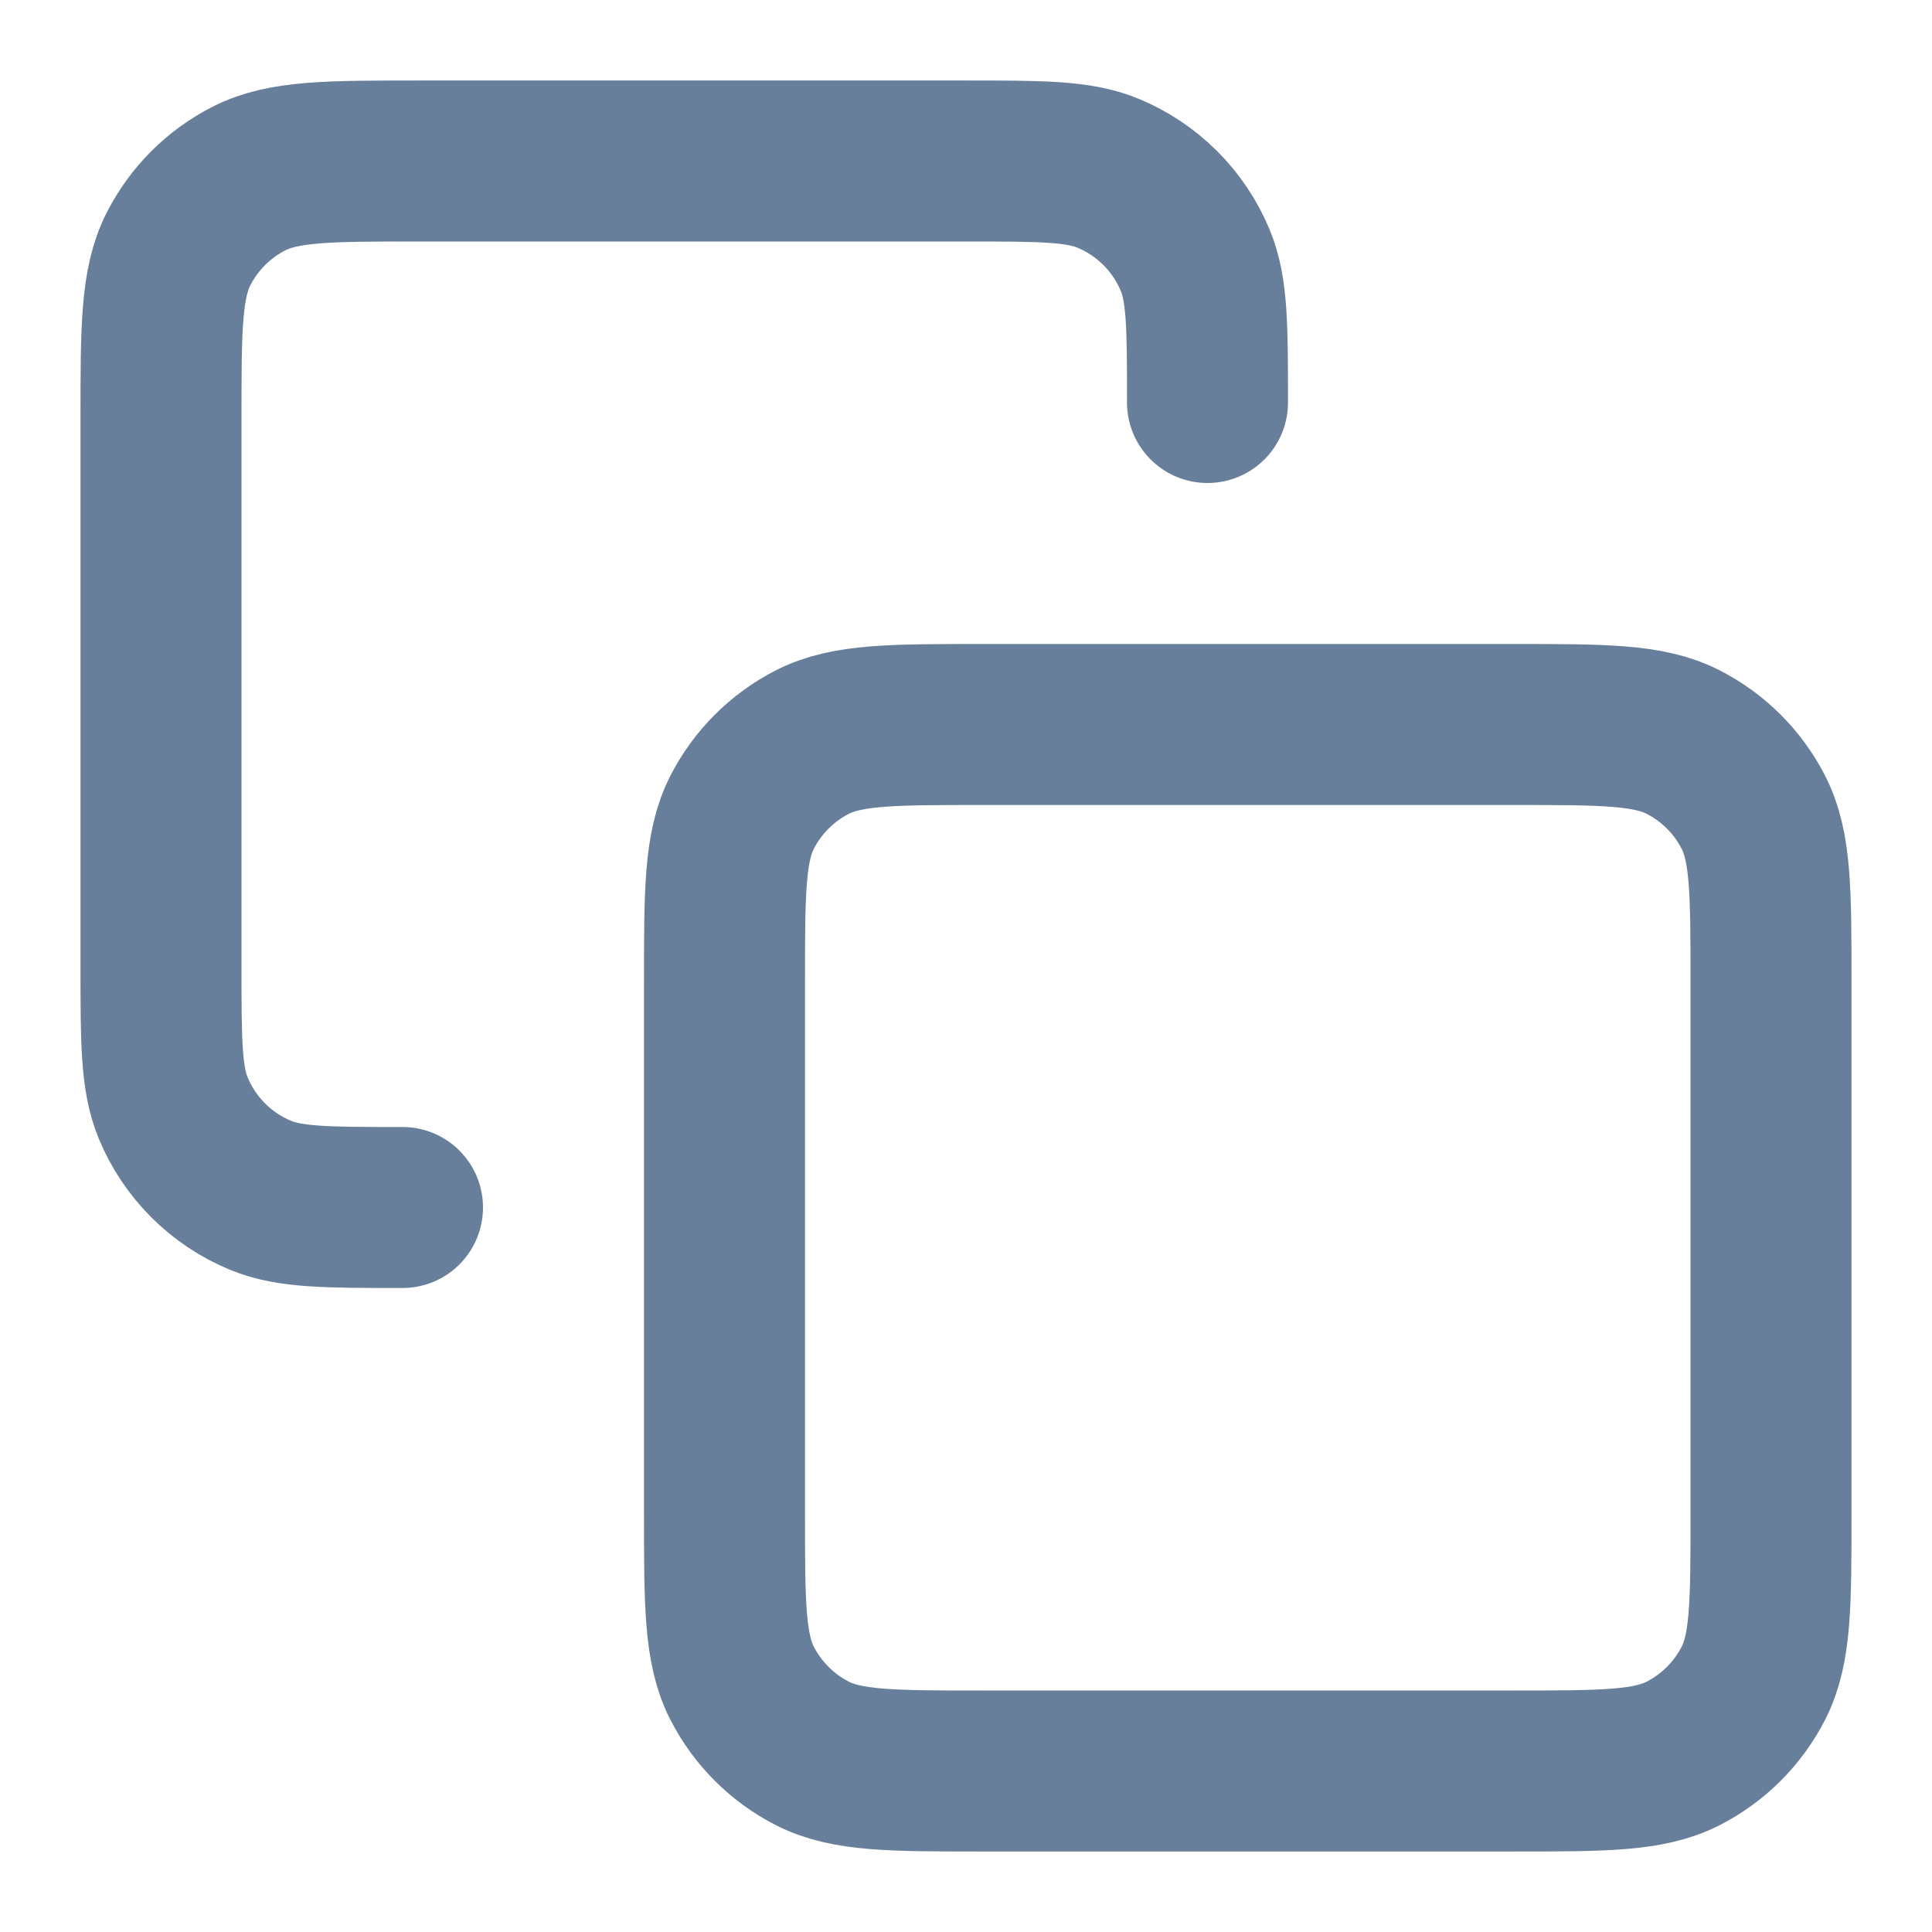
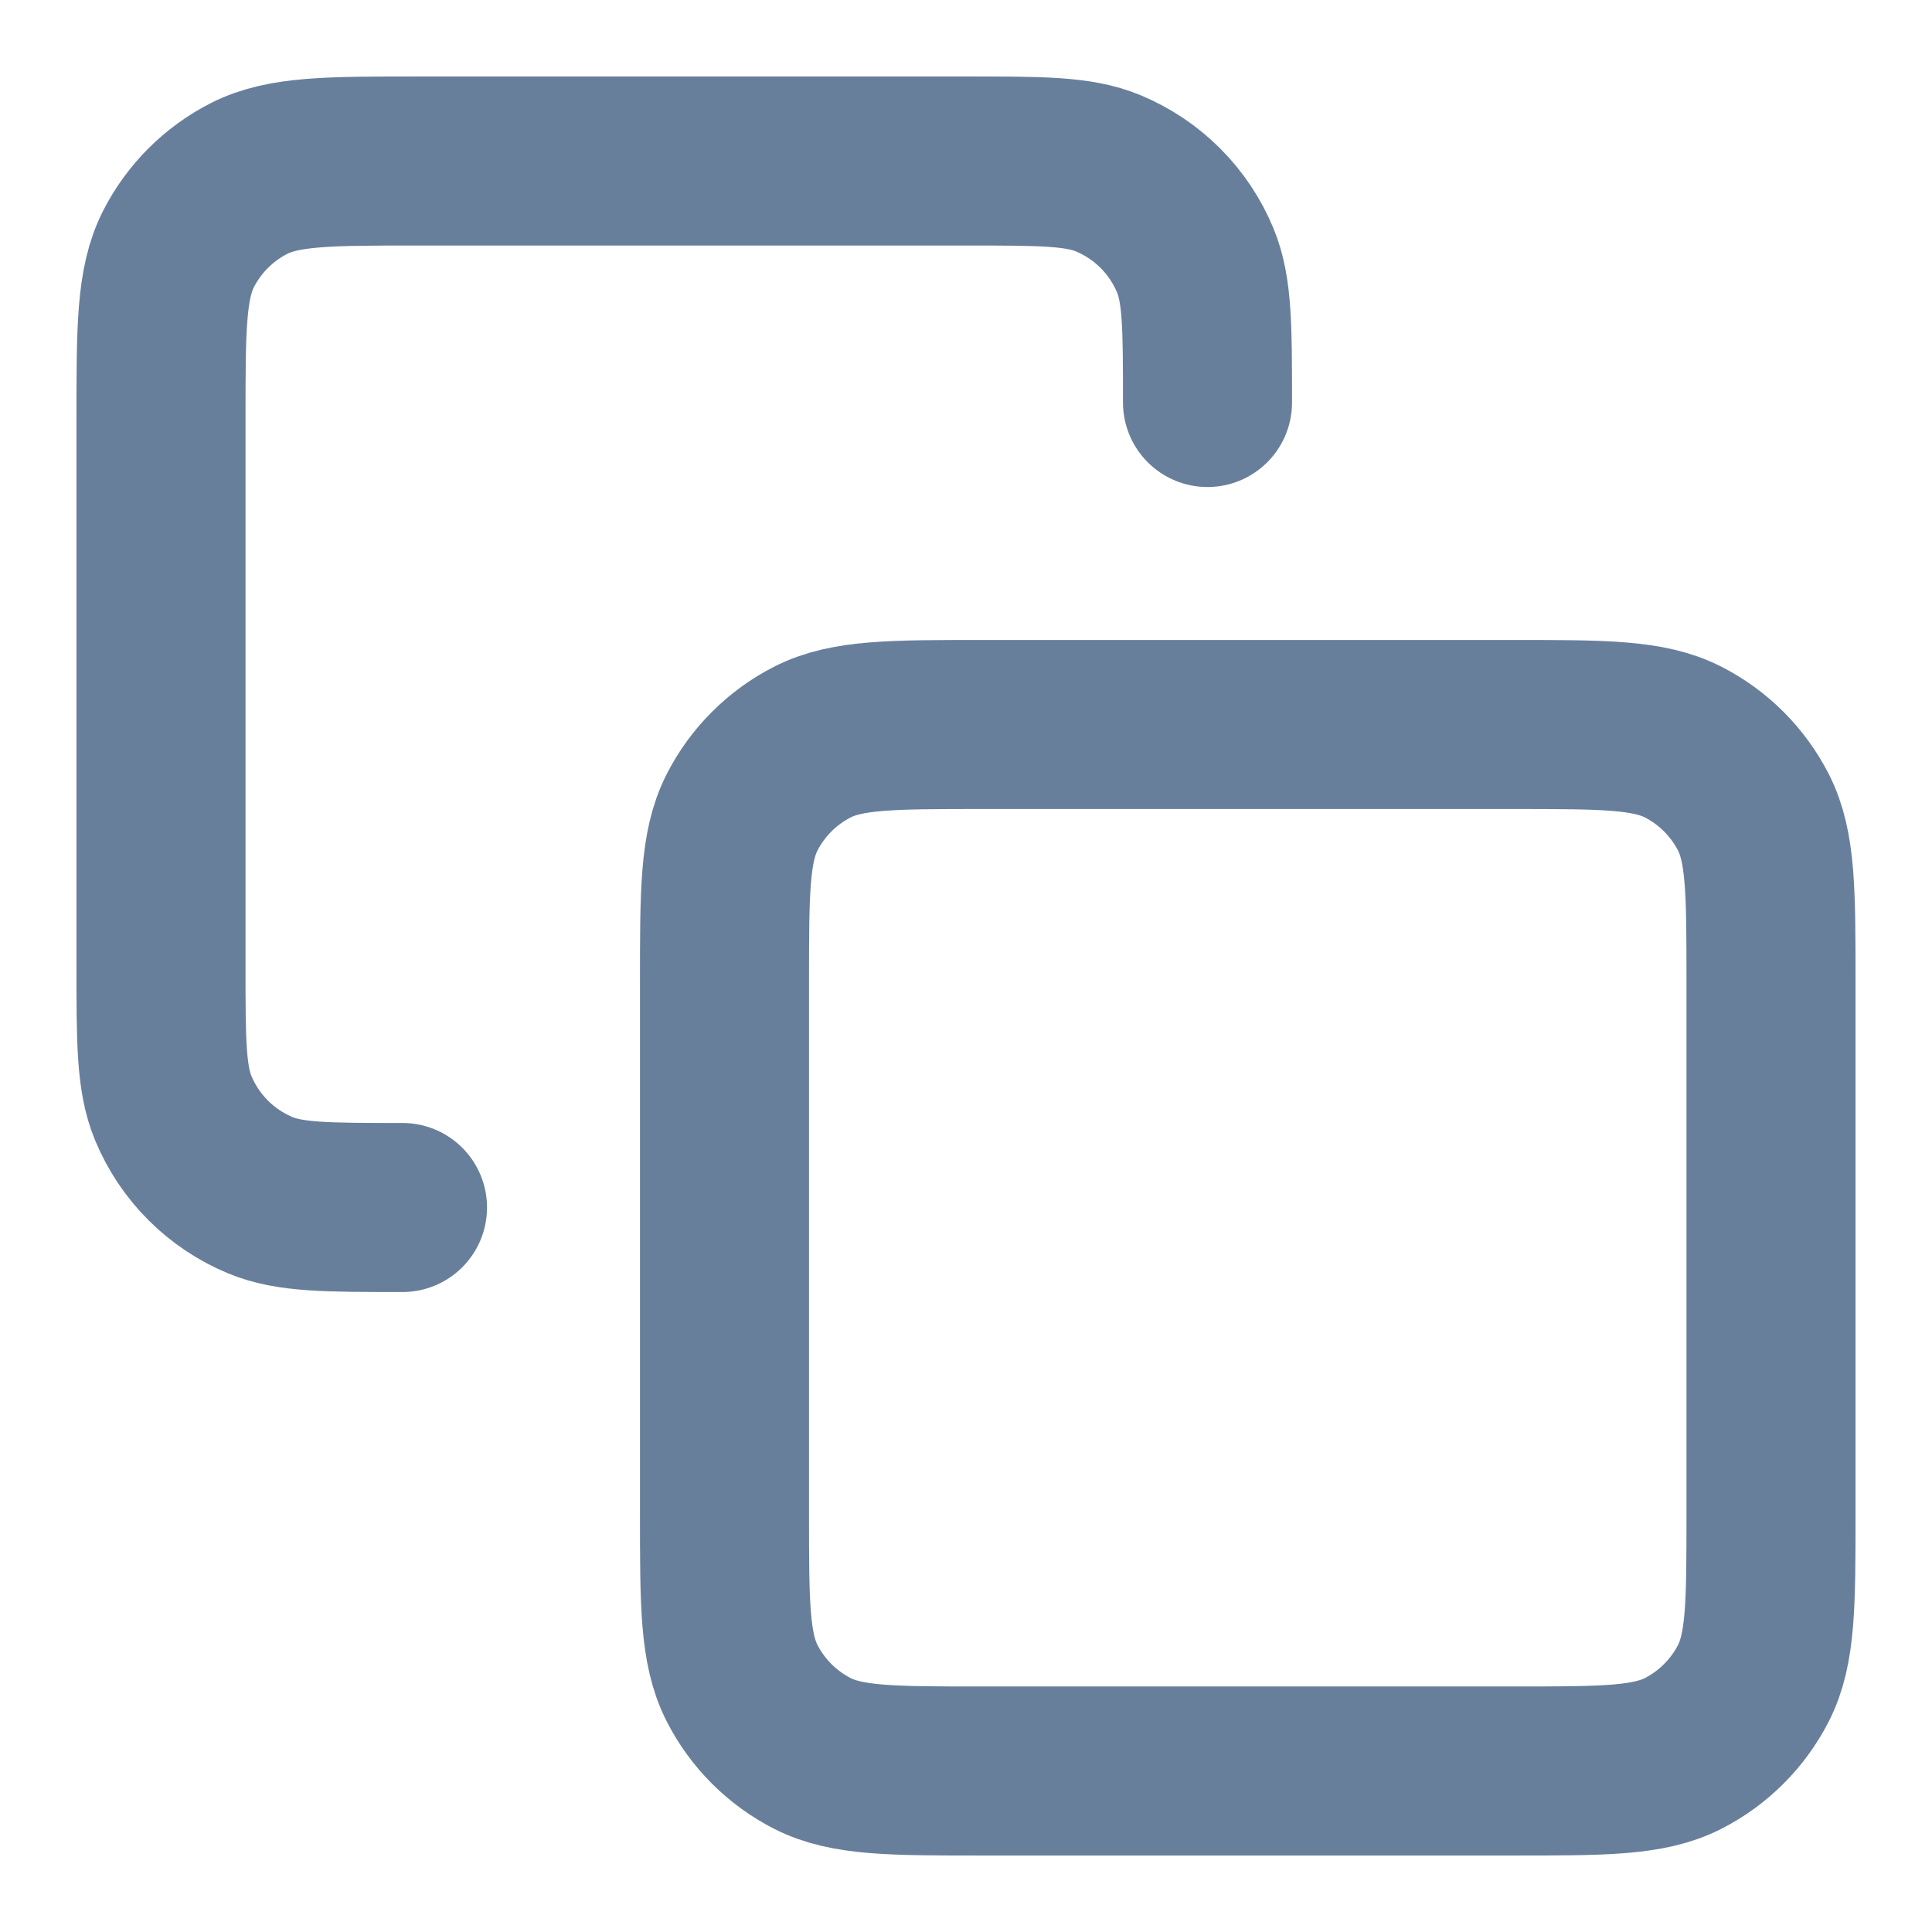
<svg xmlns="http://www.w3.org/2000/svg" width="13" viewBox="0 0 24 24" fill="none">
  <g id="SVGRepo_bgCarrier" stroke-width="0" />
  <g id="SVGRepo_tracerCarrier" stroke-linecap="round" stroke-linejoin="round" />
  <g id="SVGRepo_iconCarrier">
-     <path d="M5 15C4.068 15 3.602 15 3.235 14.848C2.745 14.645 2.355 14.255 2.152 13.765C2 13.398 2 12.932 2 12V5.2C2 4.08 2 3.52 2.218 3.092C2.41 2.716 2.716 2.41 3.092 2.218C3.52 2 4.08 2 5.2 2H12C12.932 2 13.398 2 13.765 2.152C14.255 2.355 14.645 2.745 14.848 3.235C15 3.602 15 4.068 15 5M12.2 22H18.8C19.92 22 20.48 22 20.908 21.782C21.284 21.59 21.59 21.284 21.782 20.908C22 20.48 22 19.92 22 18.8V12.2C22 11.08 22 10.52 21.782 10.092C21.59 9.716 21.284 9.41 20.908 9.218C20.48 9 19.92 9 18.8 9H12.2C11.08 9 10.52 9 10.092 9.218C9.716 9.41 9.41 9.716 9.218 10.092C9 10.52 9 11.08 9 12.2V18.8C9 19.92 9 20.48 9.218 20.908C9.41 21.284 9.716 21.59 10.092 21.782C10.52 22 11.08 22 12.2 22Z" stroke="#687f9c" stroke-width="2" stroke-linecap="round" stroke-linejoin="round" />
+     <path d="M5 15C4.068 15 3.602 15 3.235 14.848C2.745 14.645 2.355 14.255 2.152 13.765C2 13.398 2 12.932 2 12V5.2C2 4.08 2 3.52 2.218 3.092C2.41 2.716 2.716 2.41 3.092 2.218C3.52 2 4.08 2 5.2 2H12C12.932 2 13.398 2 13.765 2.152C14.255 2.355 14.645 2.745 14.848 3.235C15 3.602 15 4.068 15 5M12.2 22H18.8C19.92 22 20.48 22 20.908 21.782C21.284 21.59 21.59 21.284 21.782 20.908C22 20.48 22 19.92 22 18.8V12.2C22 11.08 22 10.52 21.782 10.092C21.59 9.716 21.284 9.41 20.908 9.218C20.48 9 19.92 9 18.8 9H12.2C11.08 9 10.52 9 10.092 9.218C9.716 9.41 9.41 9.716 9.218 10.092C9 10.52 9 11.08 9 12.2V18.8C9 19.92 9 20.48 9.218 20.908C9.41 21.284 9.716 21.59 10.092 21.782C10.52 22 11.08 22 12.2 22Z" stroke="#687f9c" stroke-width="2.1" stroke-linecap="round" stroke-linejoin="round" />
  </g>
</svg>
